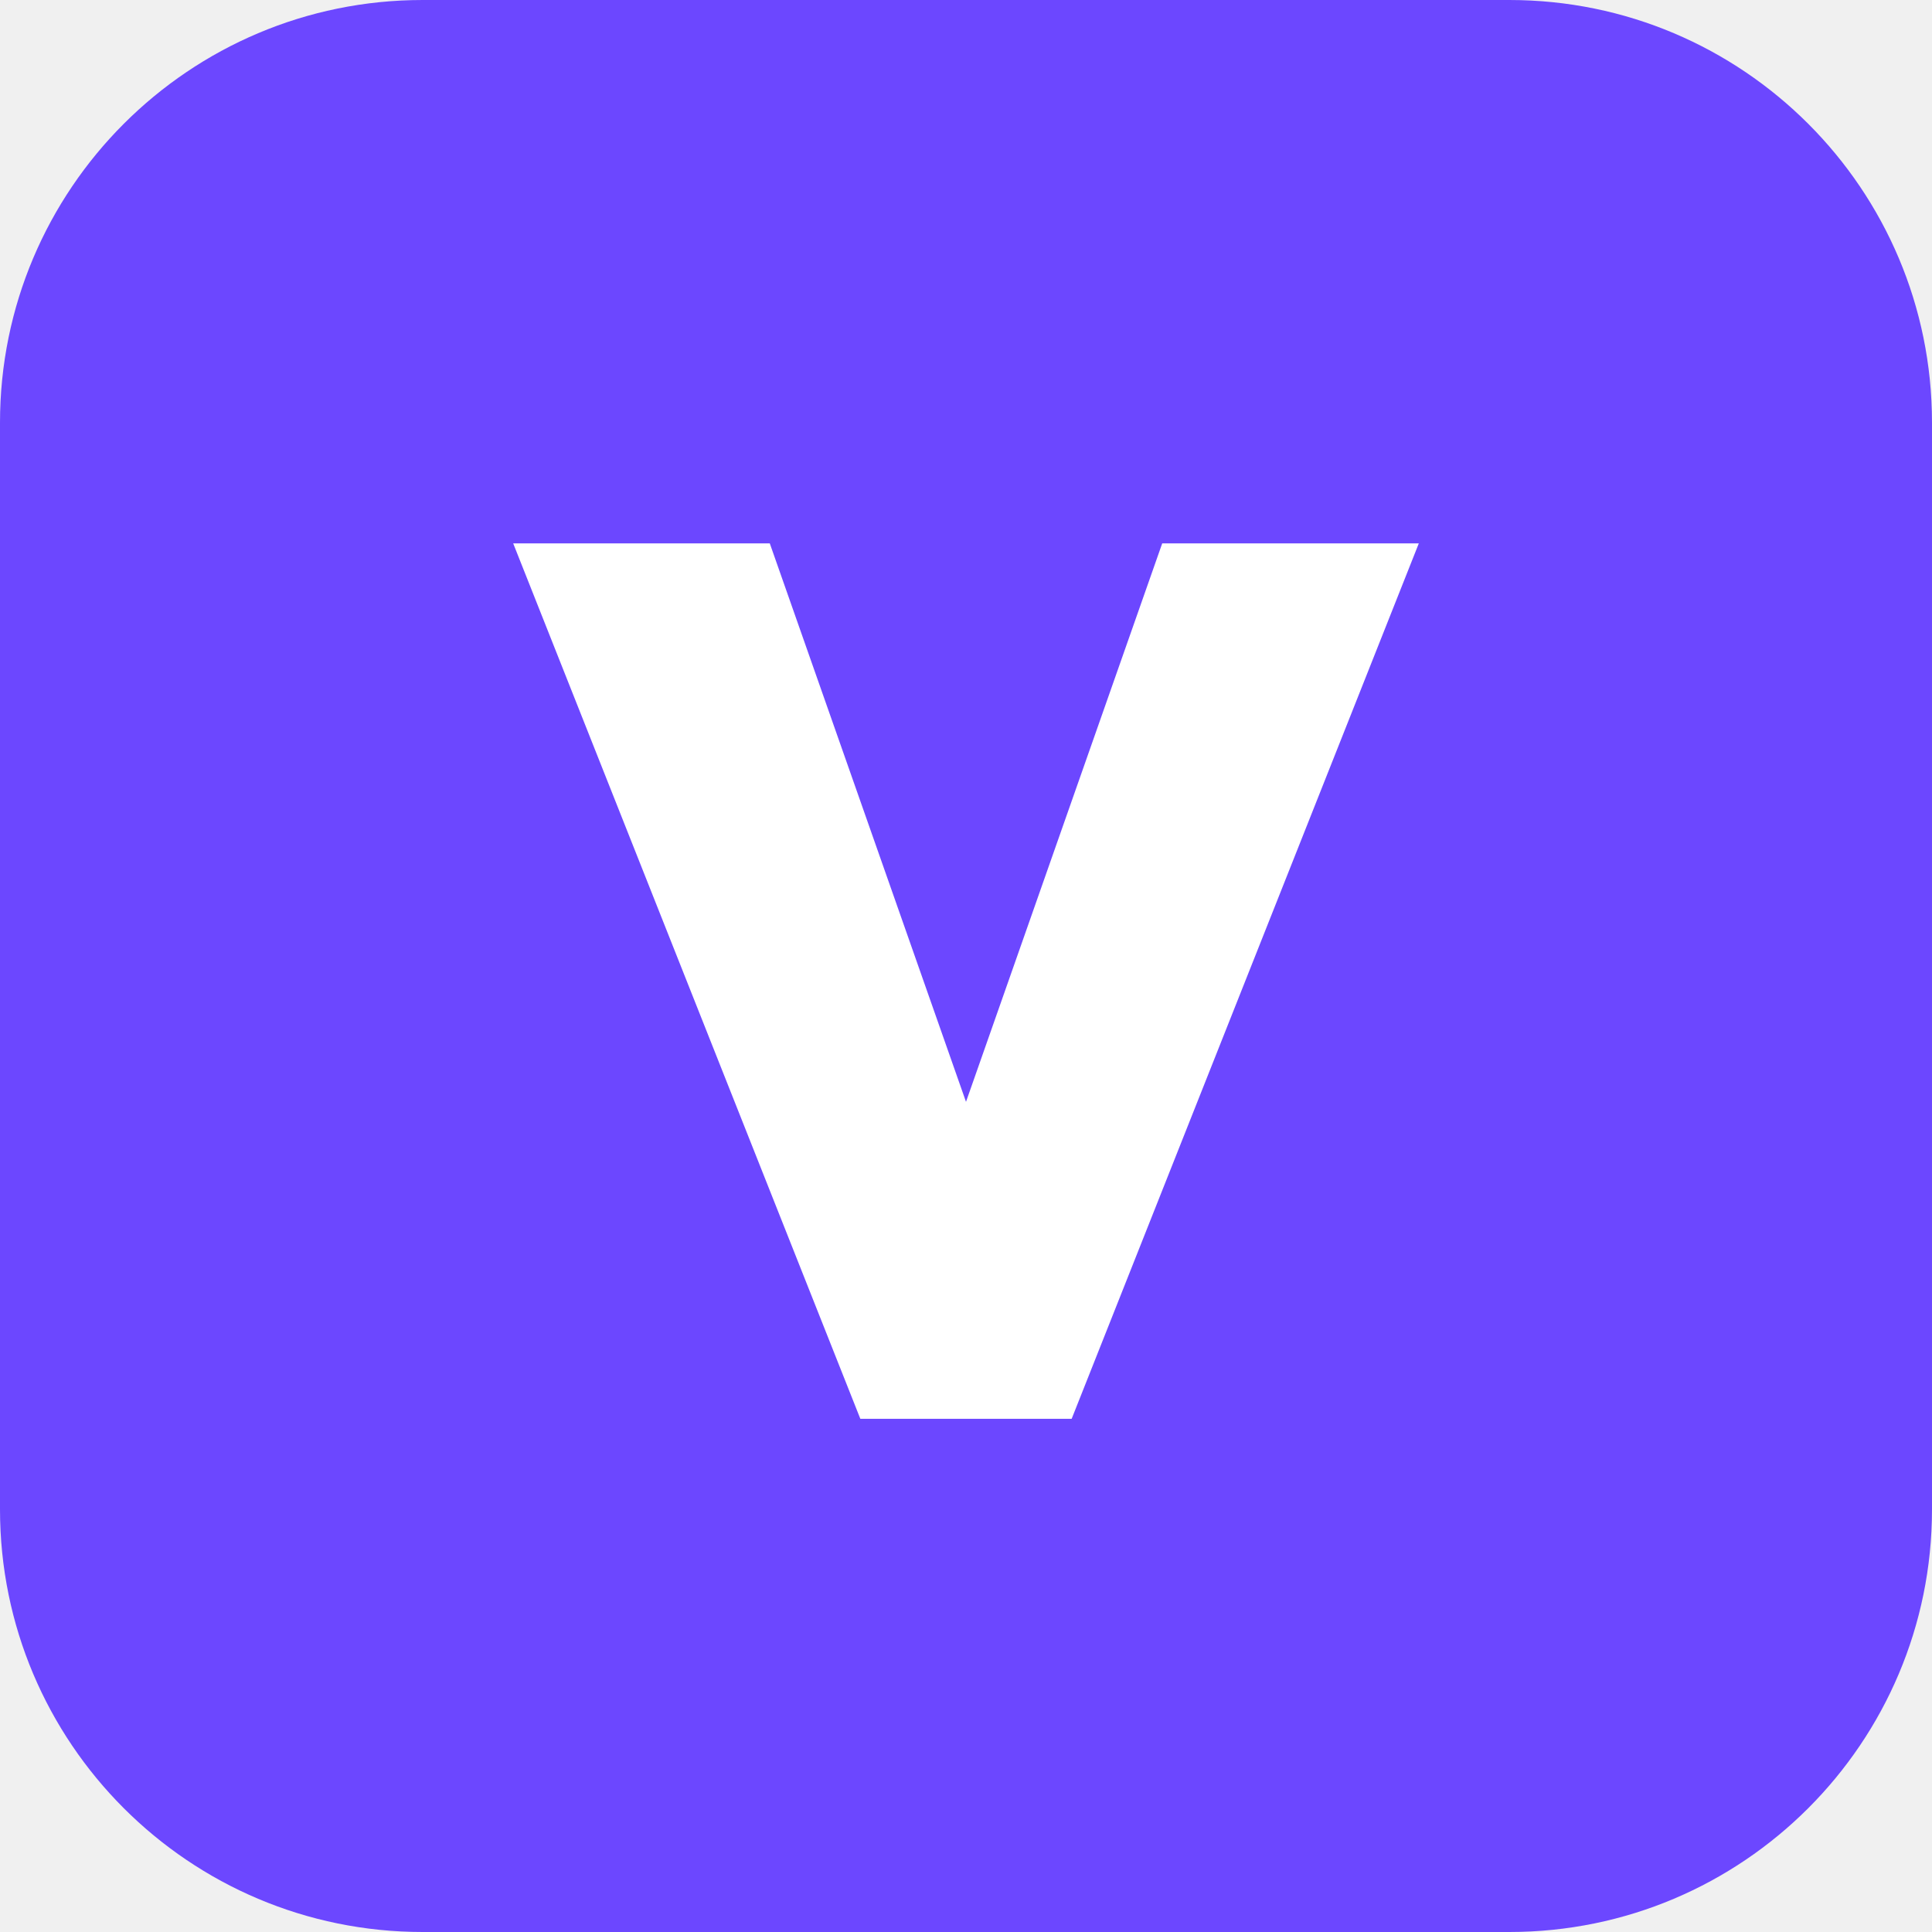
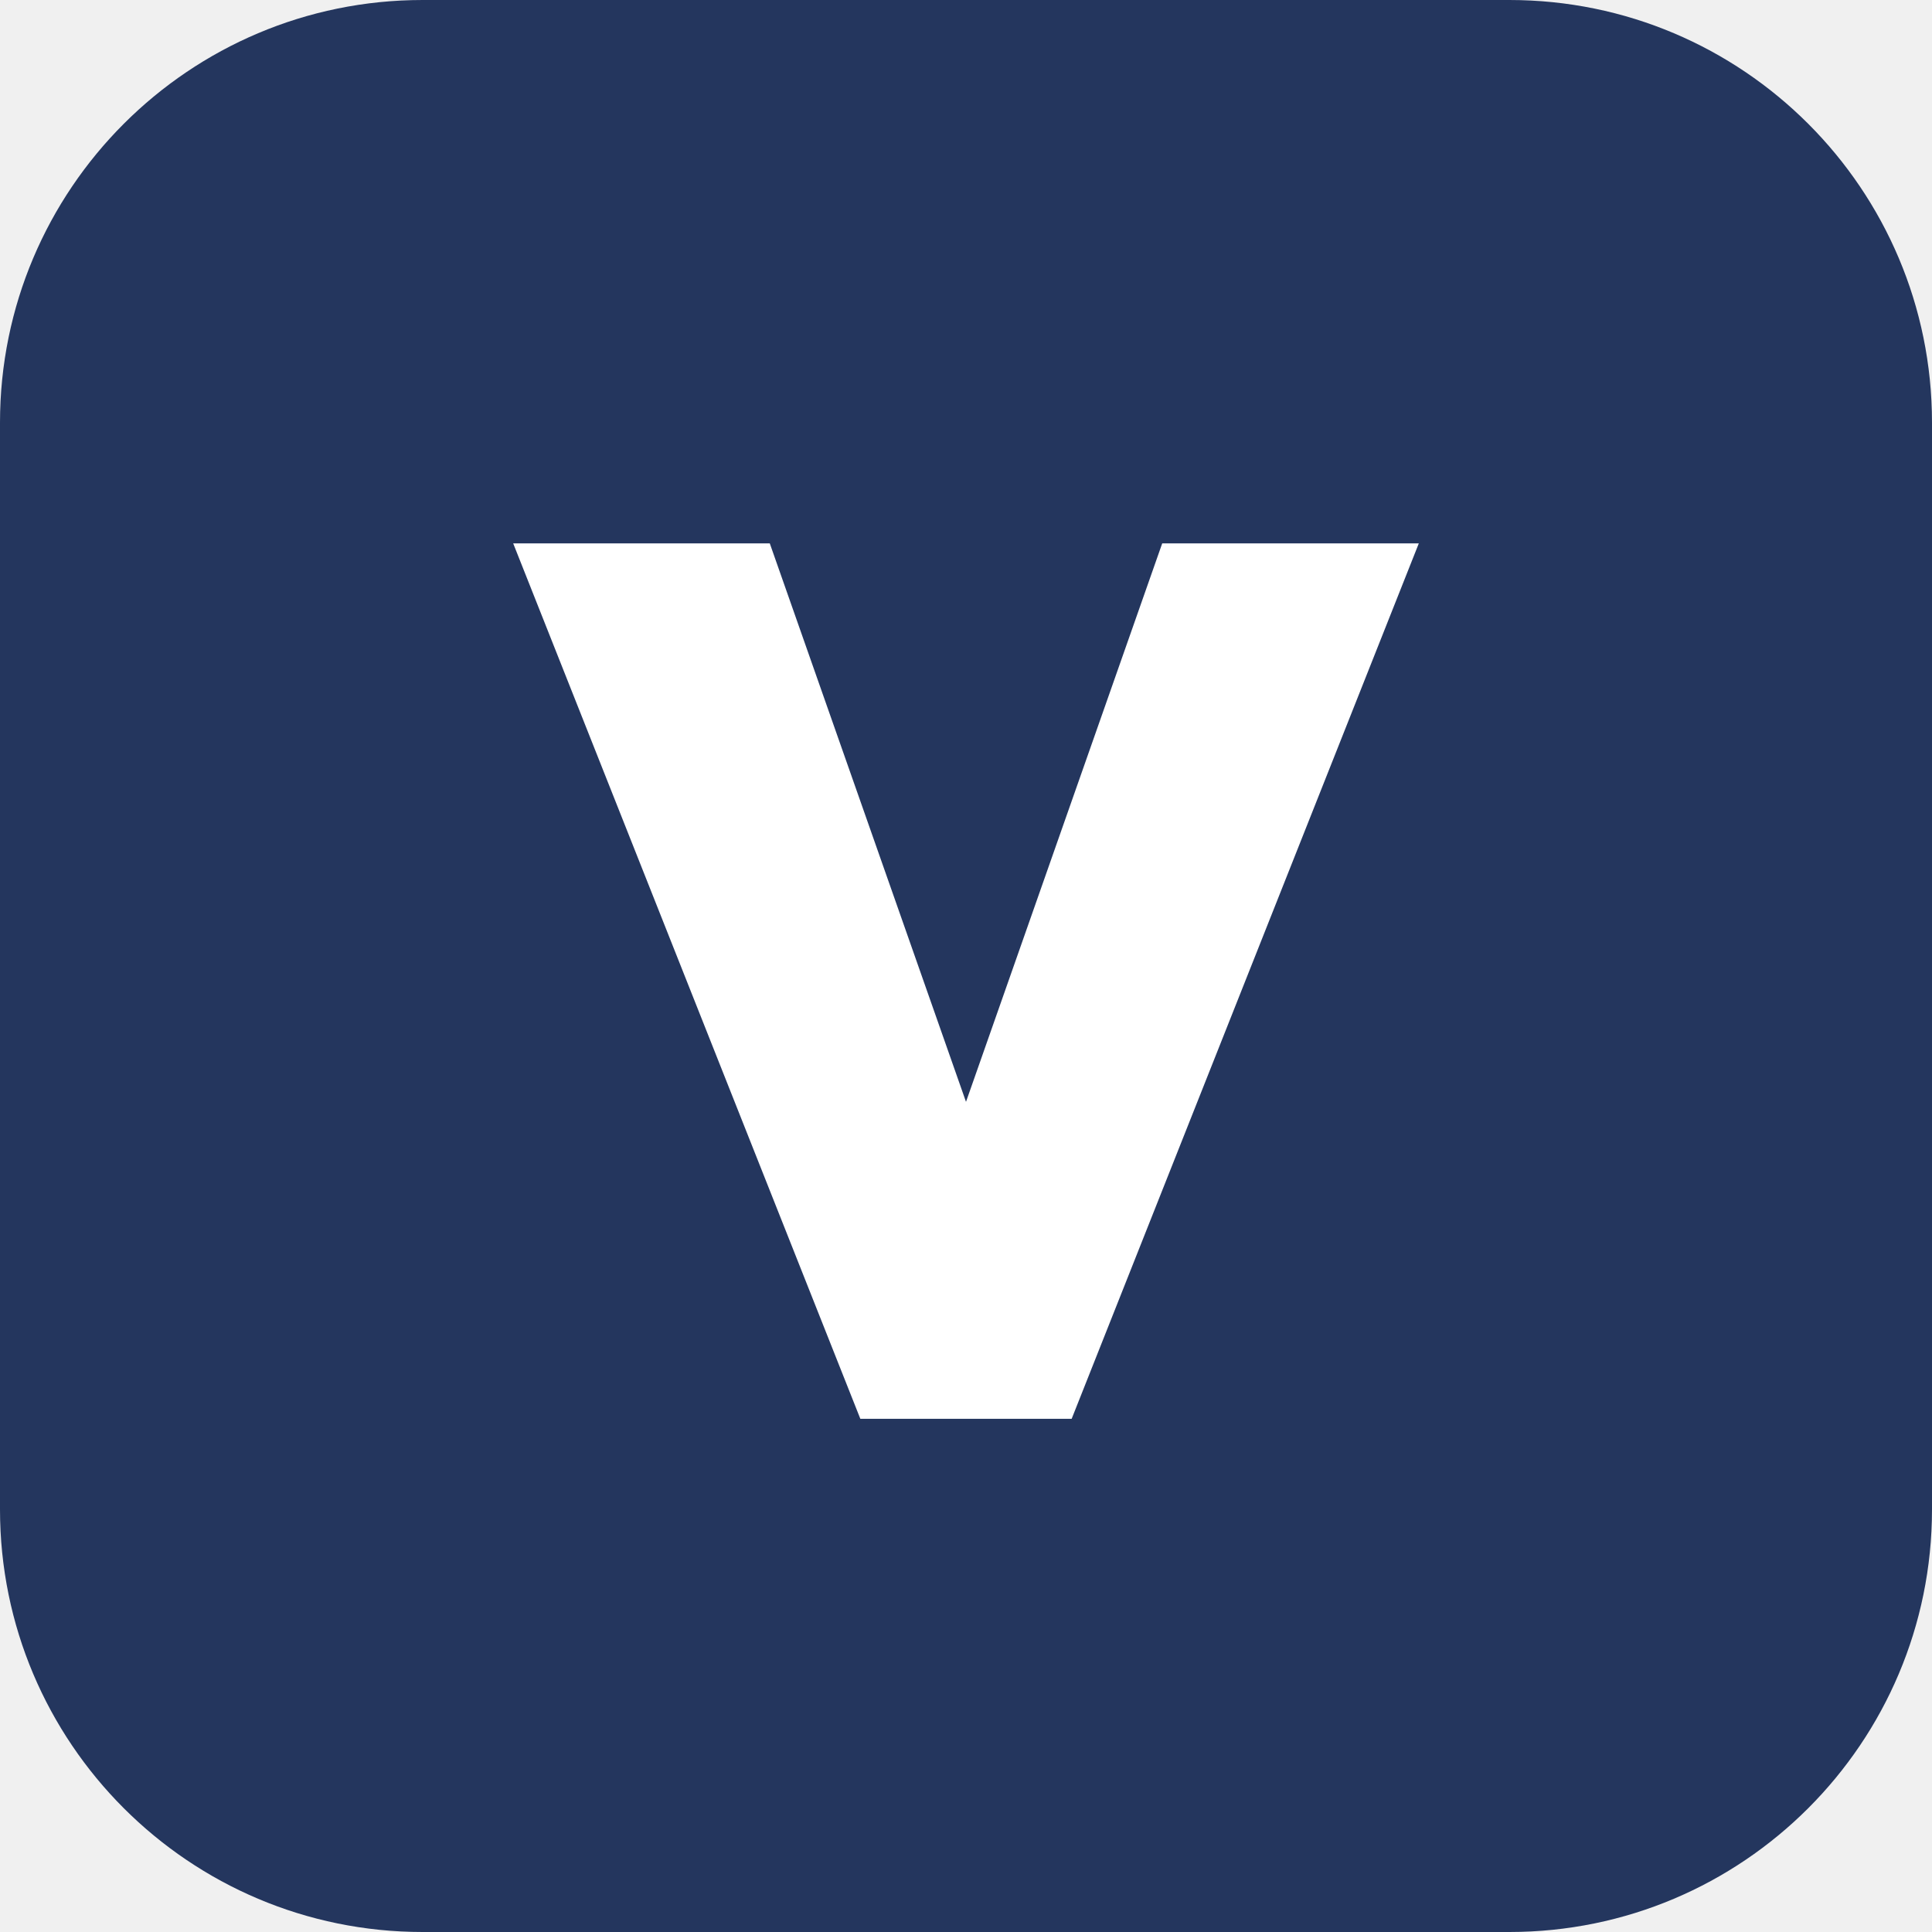
<svg xmlns="http://www.w3.org/2000/svg" viewBox="0 0 64 64">
-   <rect width="64" height="64" rx="14" fill="#6c47ff" />
+   <rect width="64" height="64" rx="14" fill="#24365e" />
  <path d="M17 18 L28.5 47 H35.5 L47 18 H38.5 L32 36.5 L25.5 18 Z" fill="#fff" />
</svg>
